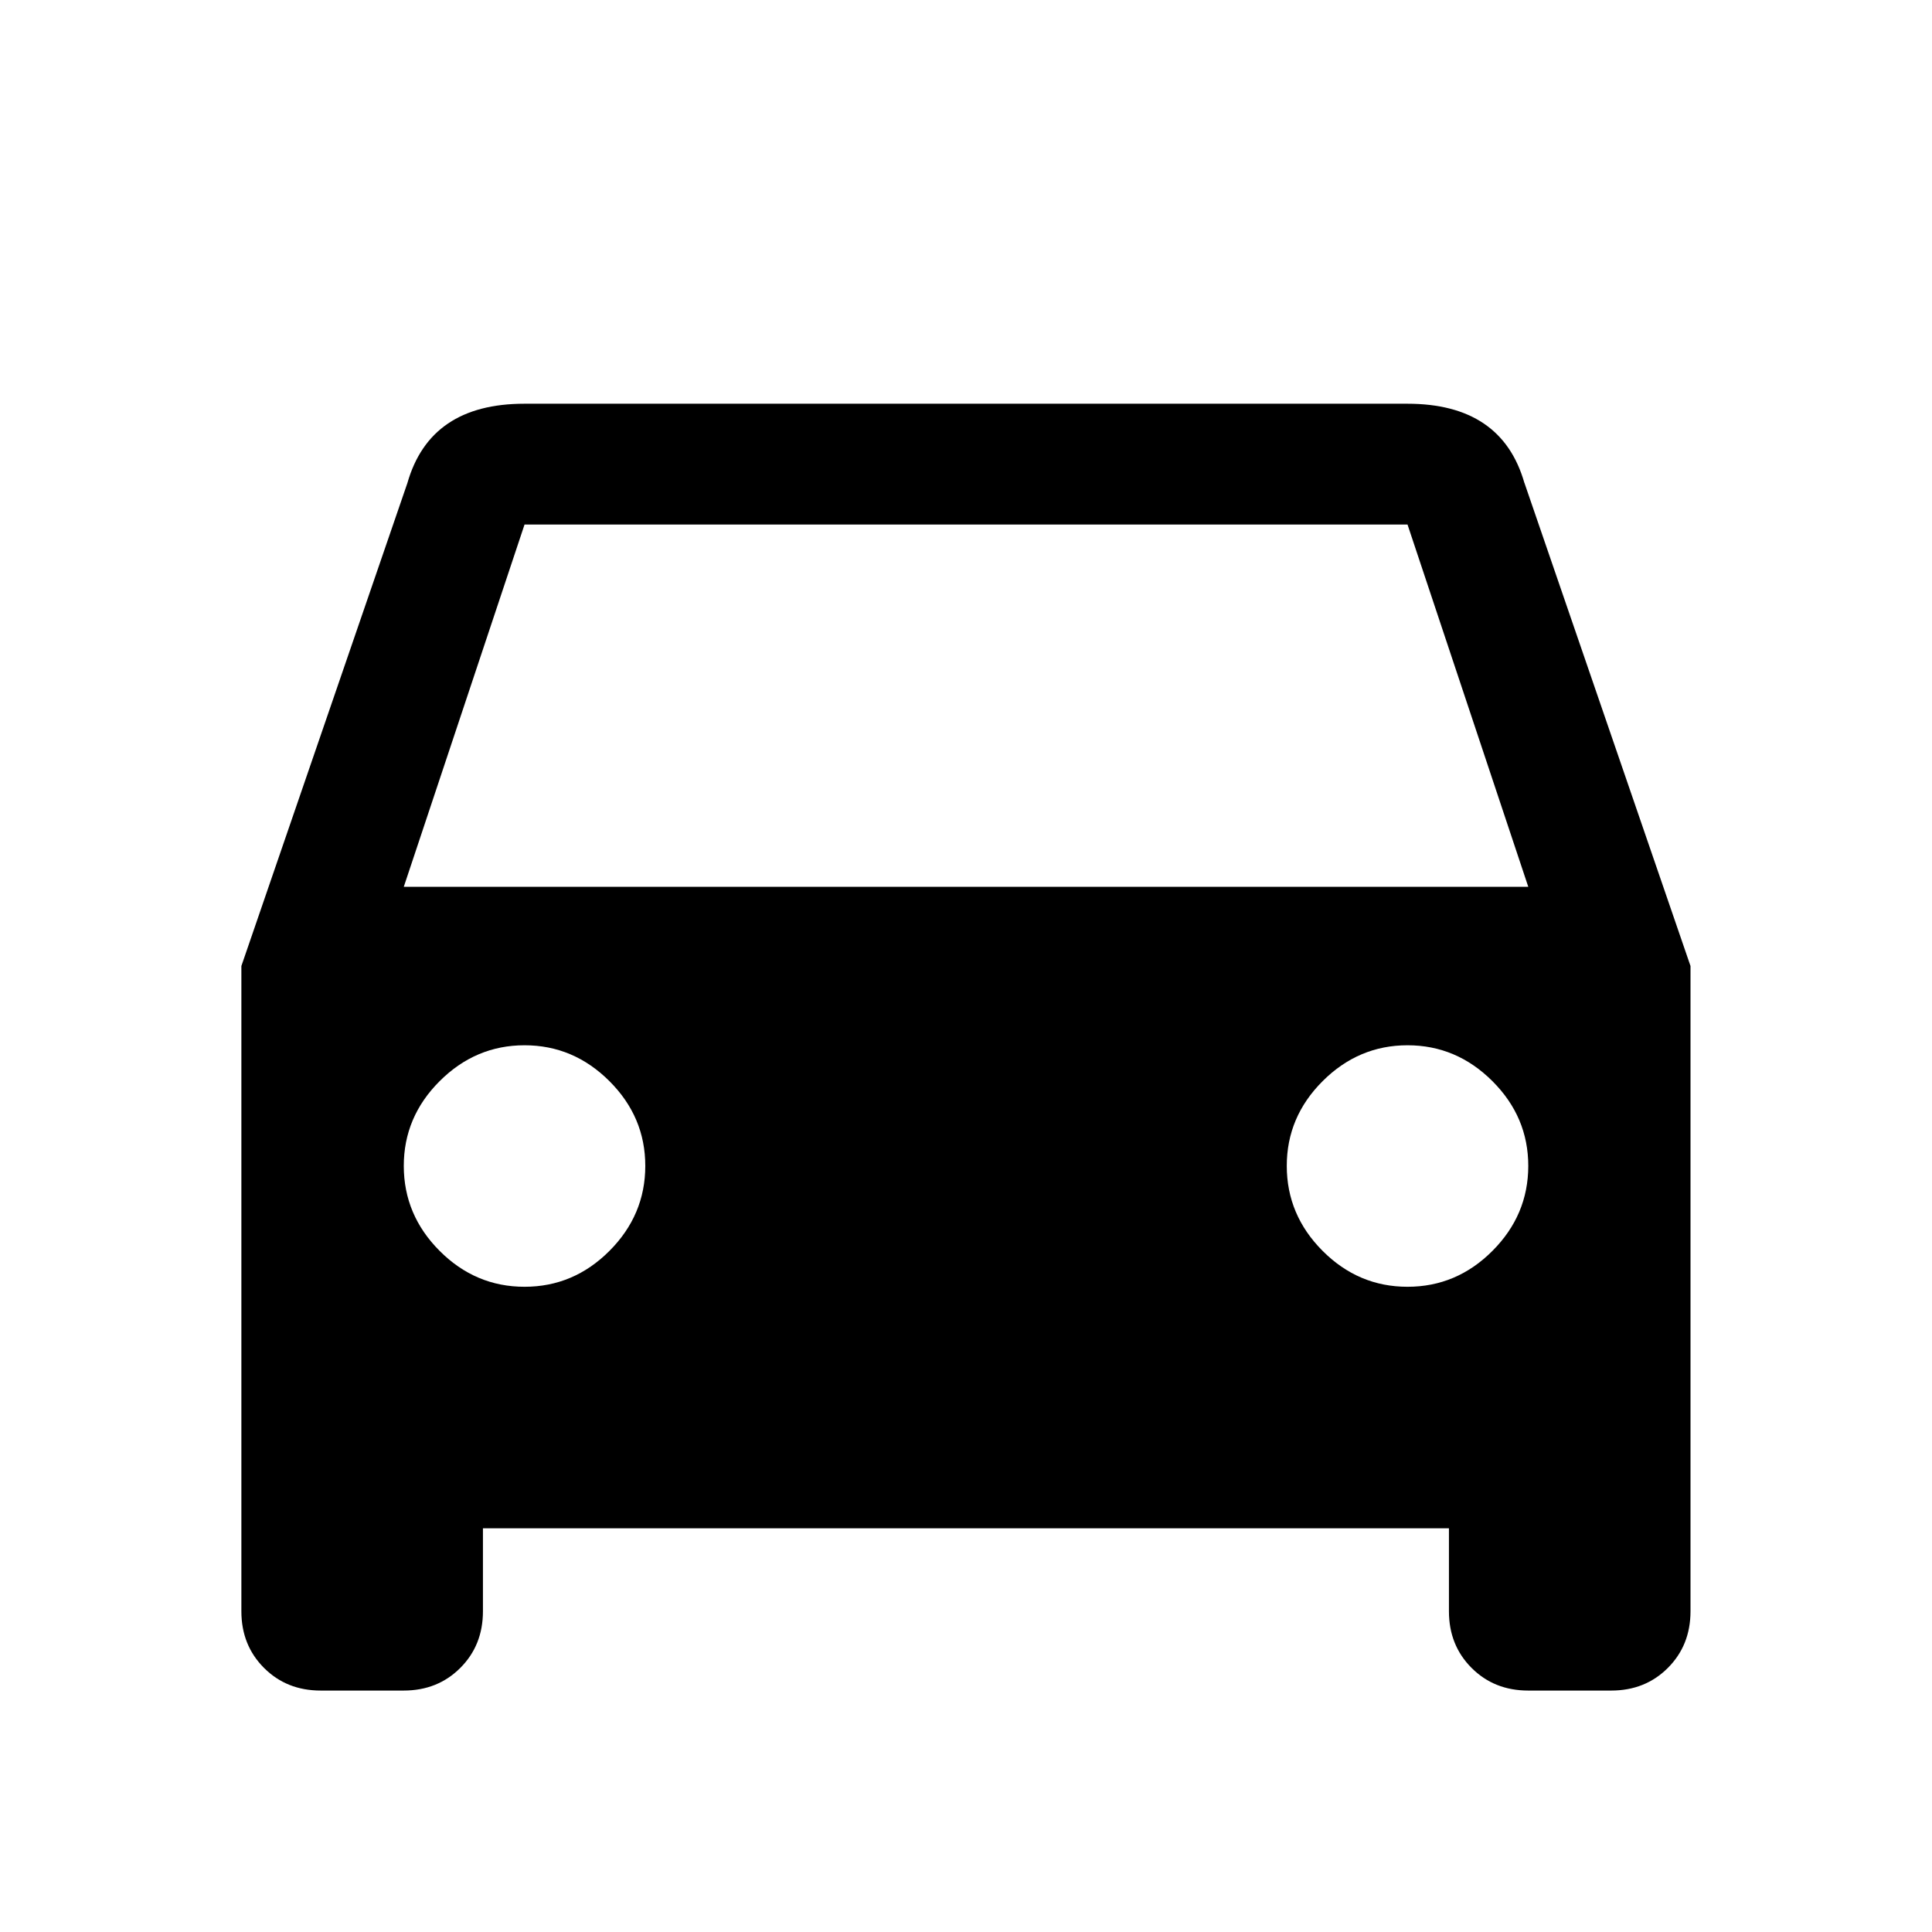
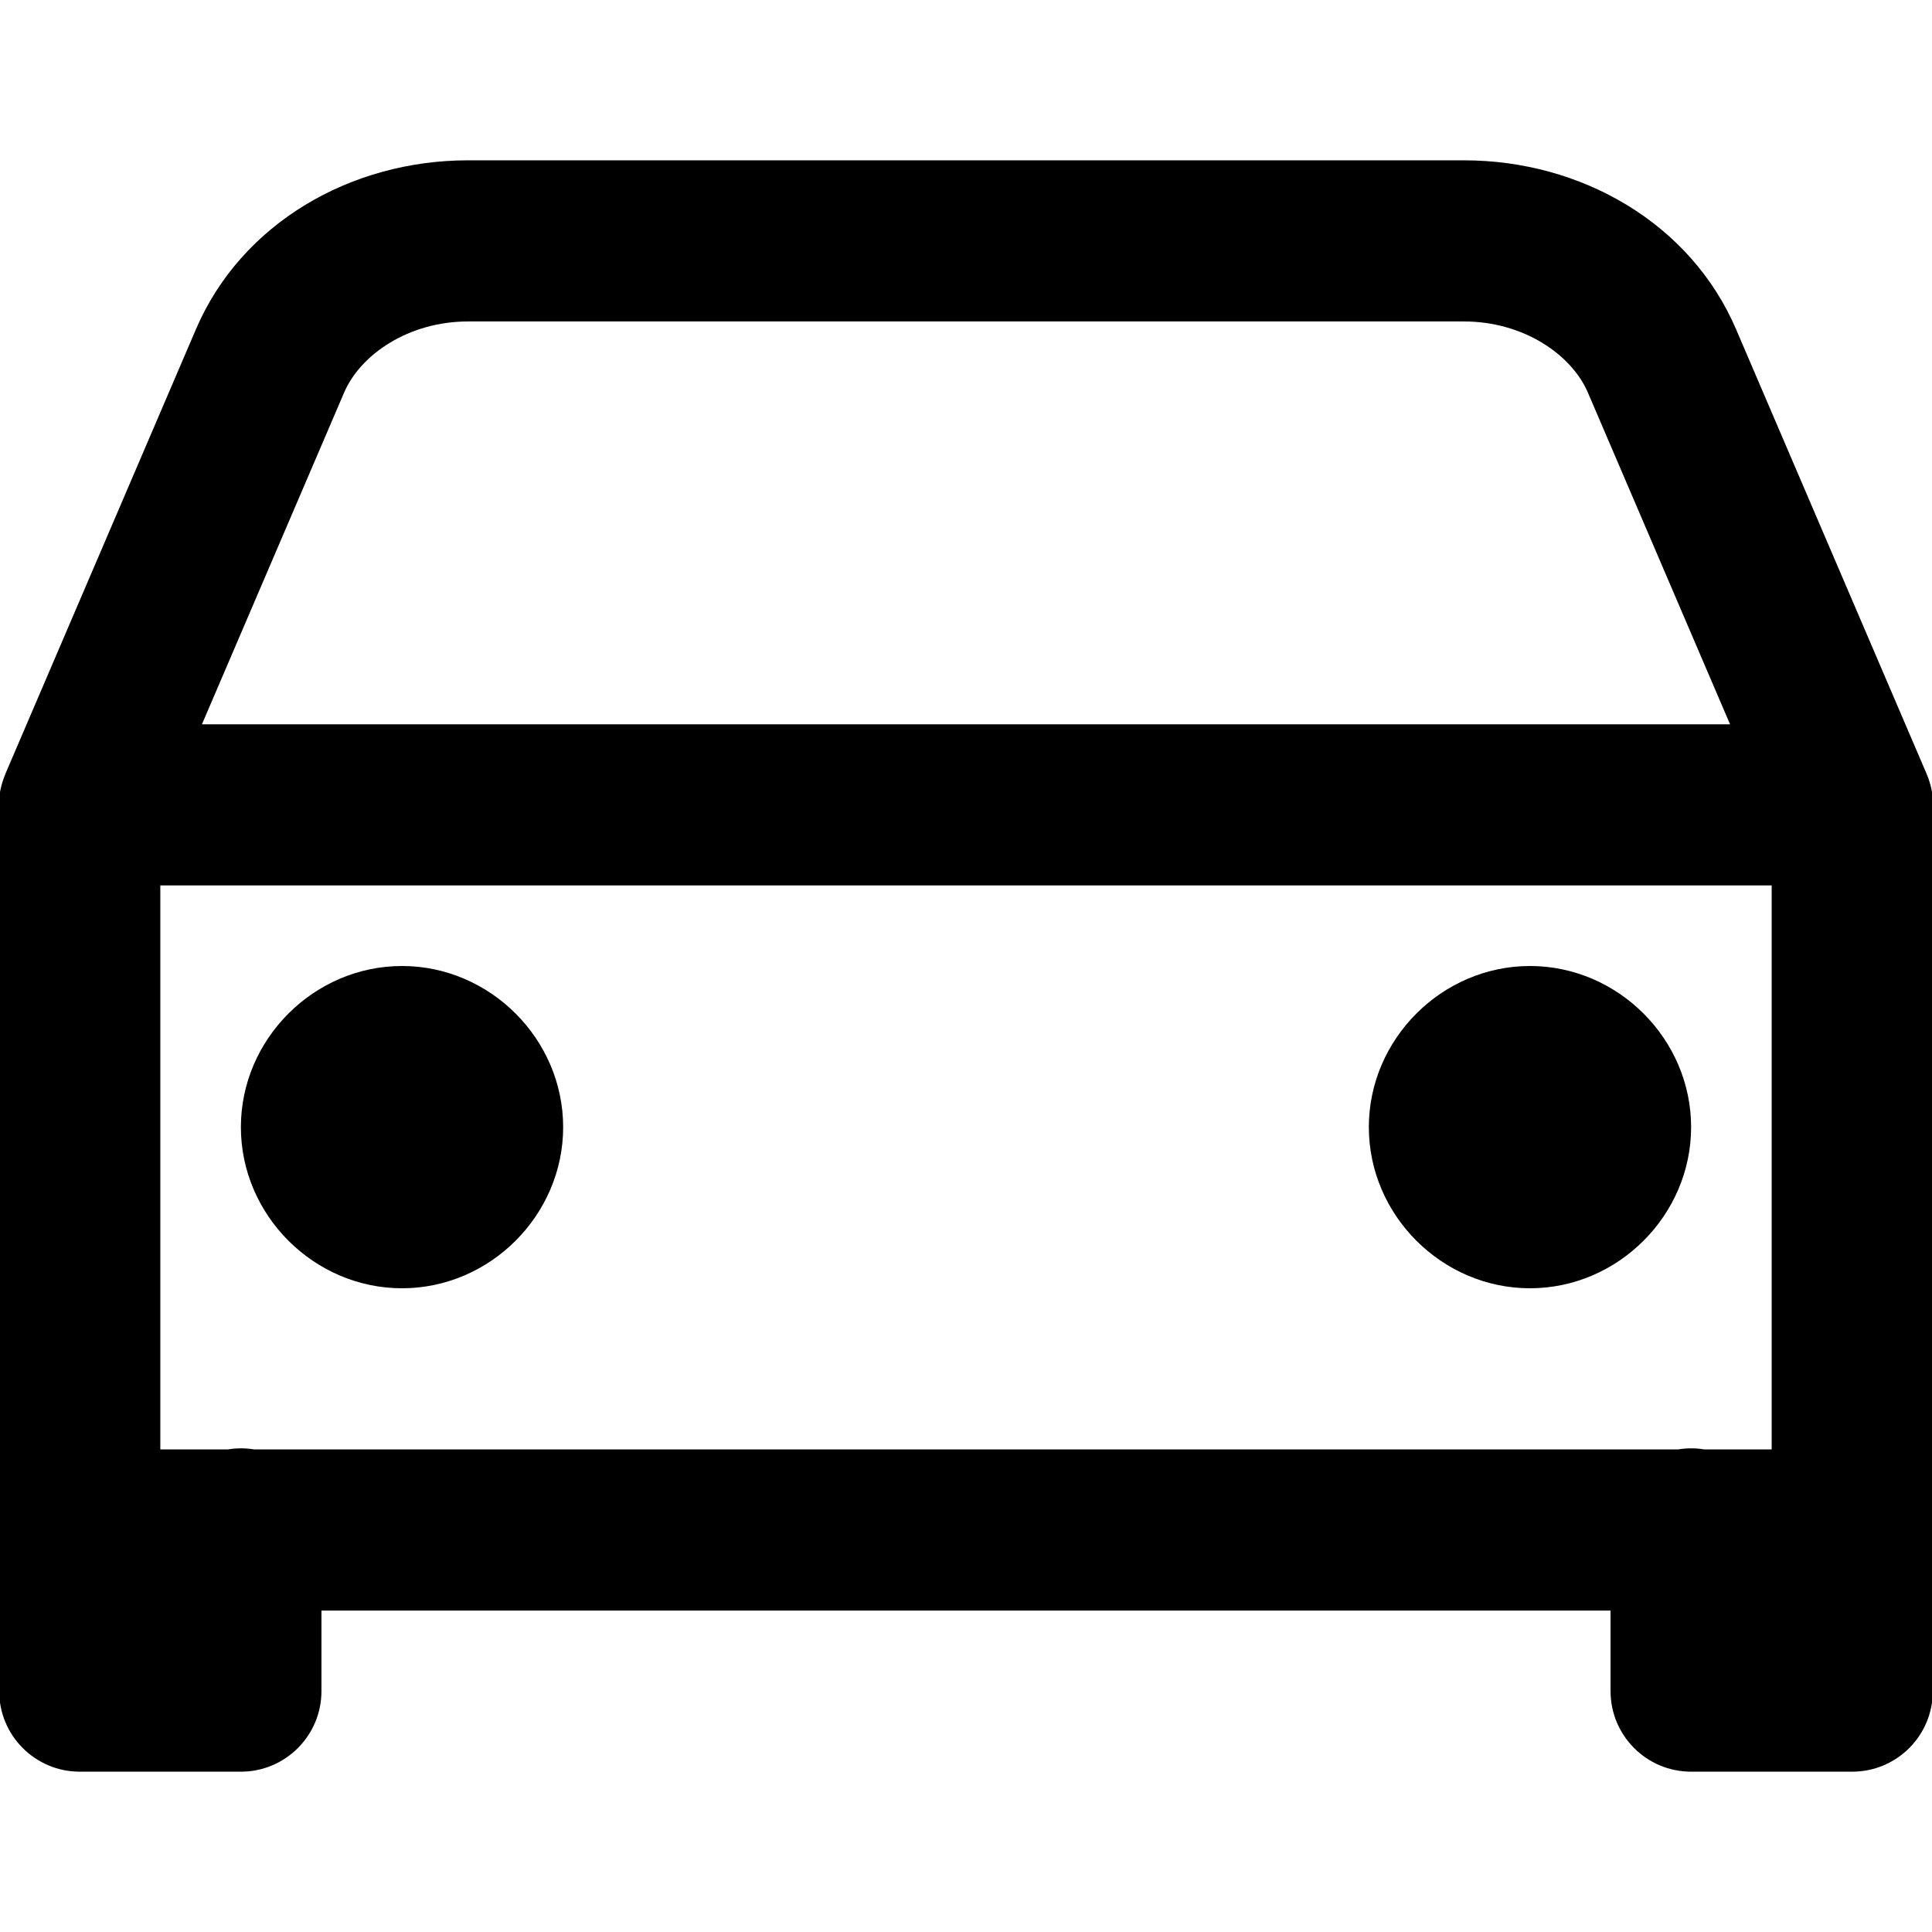
- <svg xmlns="http://www.w3.org/2000/svg" version="1.1" width="32" height="32" viewBox="0 0 32 32">
-   <path d="M6.688 14.688h18.625l-2-6h-14.625zM23.313 21.313q0.813 0 1.406-0.594t0.594-1.406-0.594-1.406-1.406-0.594-1.406 0.594-0.594 1.406 0.594 1.406 1.406 0.594zM8.688 21.313q0.813 0 1.406-0.594t0.594-1.406-0.594-1.406-1.406-0.594-1.406 0.594-0.594 1.406 0.594 1.406 1.406 0.594zM25.25 8l2.75 8v10.688q0 0.563-0.375 0.938t-0.938 0.375h-1.375q-0.563 0-0.938-0.375t-0.375-0.938v-1.375h-16v1.375q0 0.563-0.375 0.938t-0.938 0.375h-1.375q-0.563 0-0.938-0.375t-0.375-0.938v-10.688l2.75-8q0.375-1.313 1.938-1.313h14.625q1.563 0 1.938 1.313z" />
+ <svg xmlns="http://www.w3.org/2000/svg" height="20px" width="20px" xml:space="preserve" style="enable-background:new 0 0 100.4 100.4;" viewBox="0 0 100.4 100.4" y="0px" x="0px" id="Layer_1" version="1.1">
+   <defs id="defs7" />
+   <g transform="matrix(0.2616792,0,0,0.2616792,-16.78988,-16.78988)" id="g847">
+     <path style="color:#000000;font-style:normal;font-variant:normal;font-weight:normal;font-stretch:normal;font-size:medium;line-height:normal;font-family:sans-serif;font-variant-ligatures:normal;font-variant-position:normal;font-variant-caps:normal;font-variant-numeric:normal;font-variant-alternates:normal;font-feature-settings:normal;text-indent:0;text-align:start;text-decoration:none;text-decoration-line:none;text-decoration-style:solid;text-decoration-color:#000000;letter-spacing:normal;word-spacing:normal;text-transform:none;writing-mode:lr-tb;direction:ltr;text-orientation:mixed;dominant-baseline:auto;baseline-shift:baseline;text-anchor:start;white-space:normal;shape-padding:0;clip-rule:nonzero;display:inline;overflow:visible;visibility:visible;opacity:1;isolation:auto;mix-blend-mode:normal;color-interpolation:sRGB;color-interpolation-filters:linearRGB;solid-color:#000000;solid-opacity:1;vector-effect:none;fill:#000000;fill-opacity:1;fill-rule:nonzero;stroke:none;stroke-width:32px;stroke-linecap:round;stroke-linejoin:round;stroke-miterlimit:4;stroke-dasharray:none;stroke-dashoffset:0;stroke-opacity:1;color-rendering:auto;image-rendering:auto;shape-rendering:auto;text-rendering:auto;enable-background:accumulate" d="m 157.109,96 c -23.297,0 -45.016,12.502 -54.035,33.547 l -37.781,88.15 a 16.002,16.002 0 0 0 -0.127,0.33 16.002,16.002 0 0 0 -0.146,0.381 A 16.002,16.002 0 0 0 64,225.799 V 368 400 a 16.002,16.002 0 0 0 16,16 h 32 a 16.002,16.002 0 0 0 16,-16 v -16 h 256 v 16 a 16.002,16.002 0 0 0 16,16 h 32 a 16.002,16.002 0 0 0 16,-16 V 368 225.711 a 16.002,16.002 0 0 0 -1.262,-7.938 16.002,16.002 0 0 0 -0.002,-0.004 16.002,16.002 0 0 0 -0.002,-0.002 16.002,16.002 0 0 0 -0.027,-0.07 L 408.926,129.547 C 399.907,108.502 378.188,96 354.891,96 Z m 0,32 h 197.781 c 11.723,0 21.342,6.497 24.623,14.152 L 407.734,208 H 104.266 l 28.221,-65.848 C 135.767,134.497 145.387,128 157.109,128 Z M 96,240 h 320 v 112 h -13.389 a 16.002,16.002 0 0 0 -5.186,0 H 114.611 a 16.002,16.002 0 0 0 -5.186,0 H 96 Z m 48,16 c -17.484,0 -32,14.516 -32,32 0,17.484 14.516,32 32,32 17.484,0 32,-14.516 32,-32 0,-17.484 -14.516,-32 -32,-32 z m 224,0 c -17.484,0 -32,14.516 -32,32 0,17.484 14.516,32 32,32 17.484,0 32,-14.516 32,-32 0,-17.484 -14.516,-32 -32,-32 z" id="circle831" />
+     <text xml:space="preserve" style="font-style:normal;font-weight:normal;font-size:767.352px;line-height:1.25;font-family:sans-serif;letter-spacing:0px;word-spacing:0px;fill:#000000;fill-opacity:1;stroke:none;stroke-width:19.184" x="-399.175" y="181.216" id="text828">
+       <tspan id="tspan826" x="-399.175" y="860.142" style="stroke-width:19.184" />
+     </text>
+   </g>
</svg>
